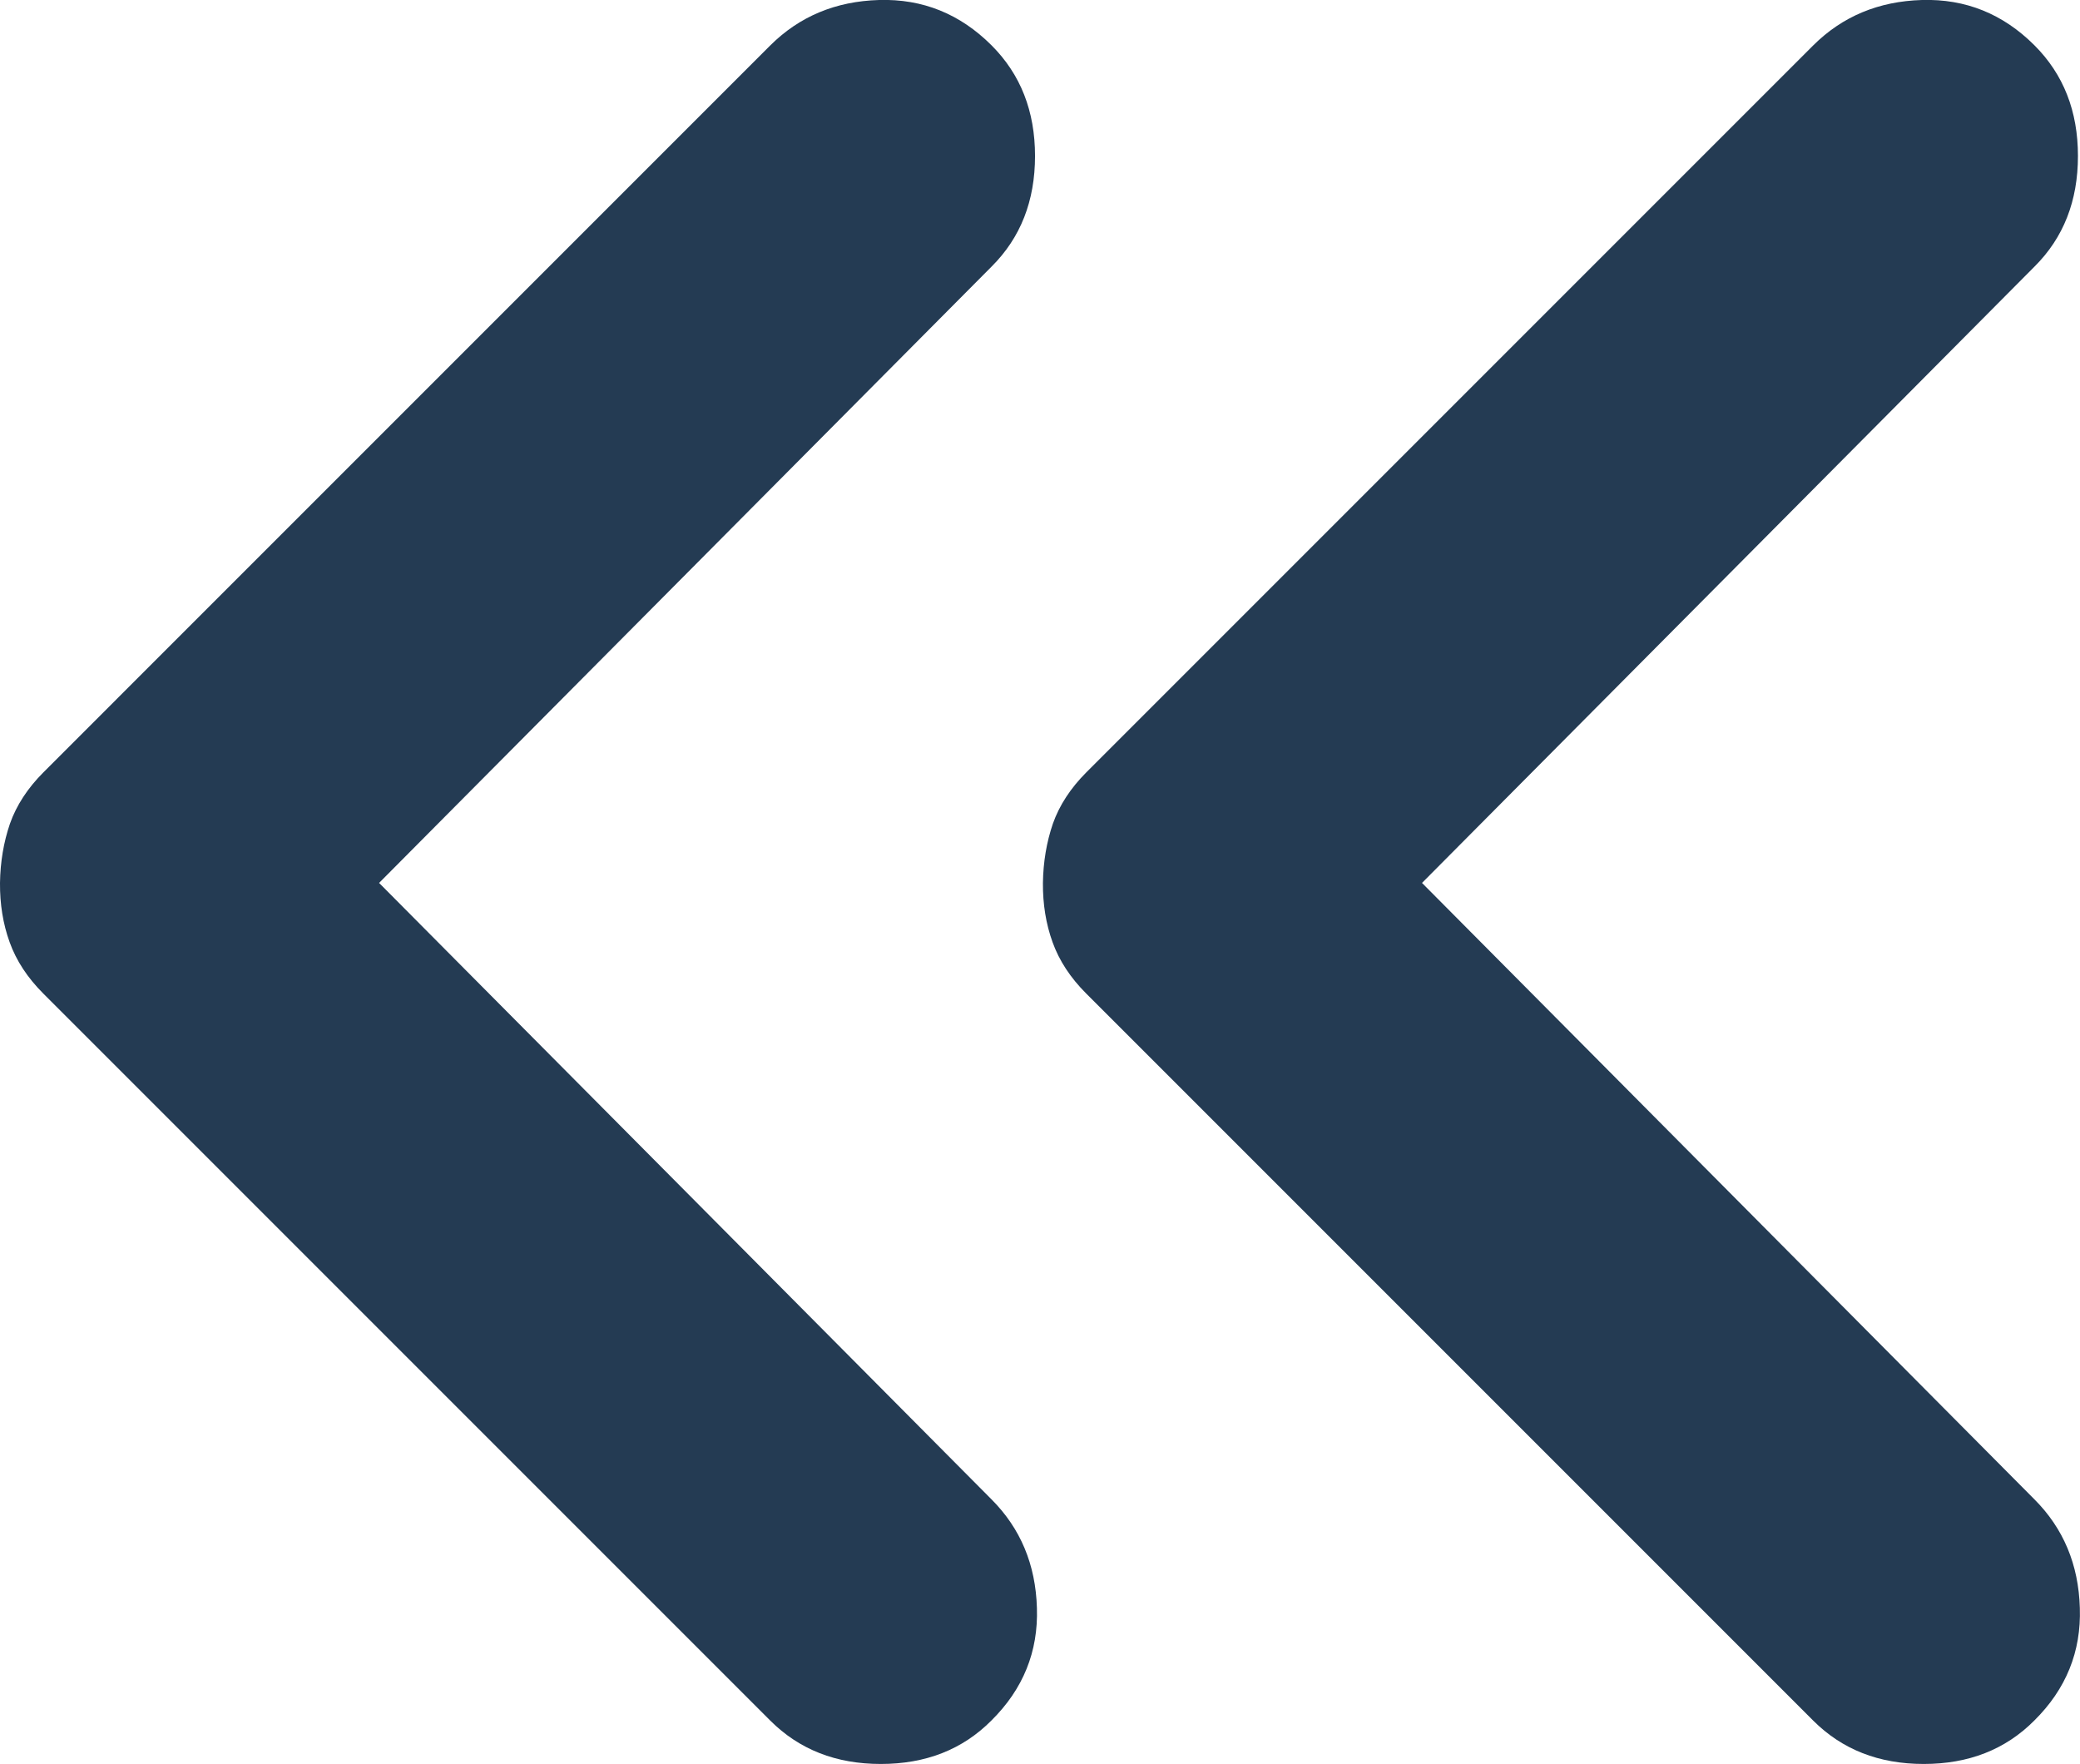
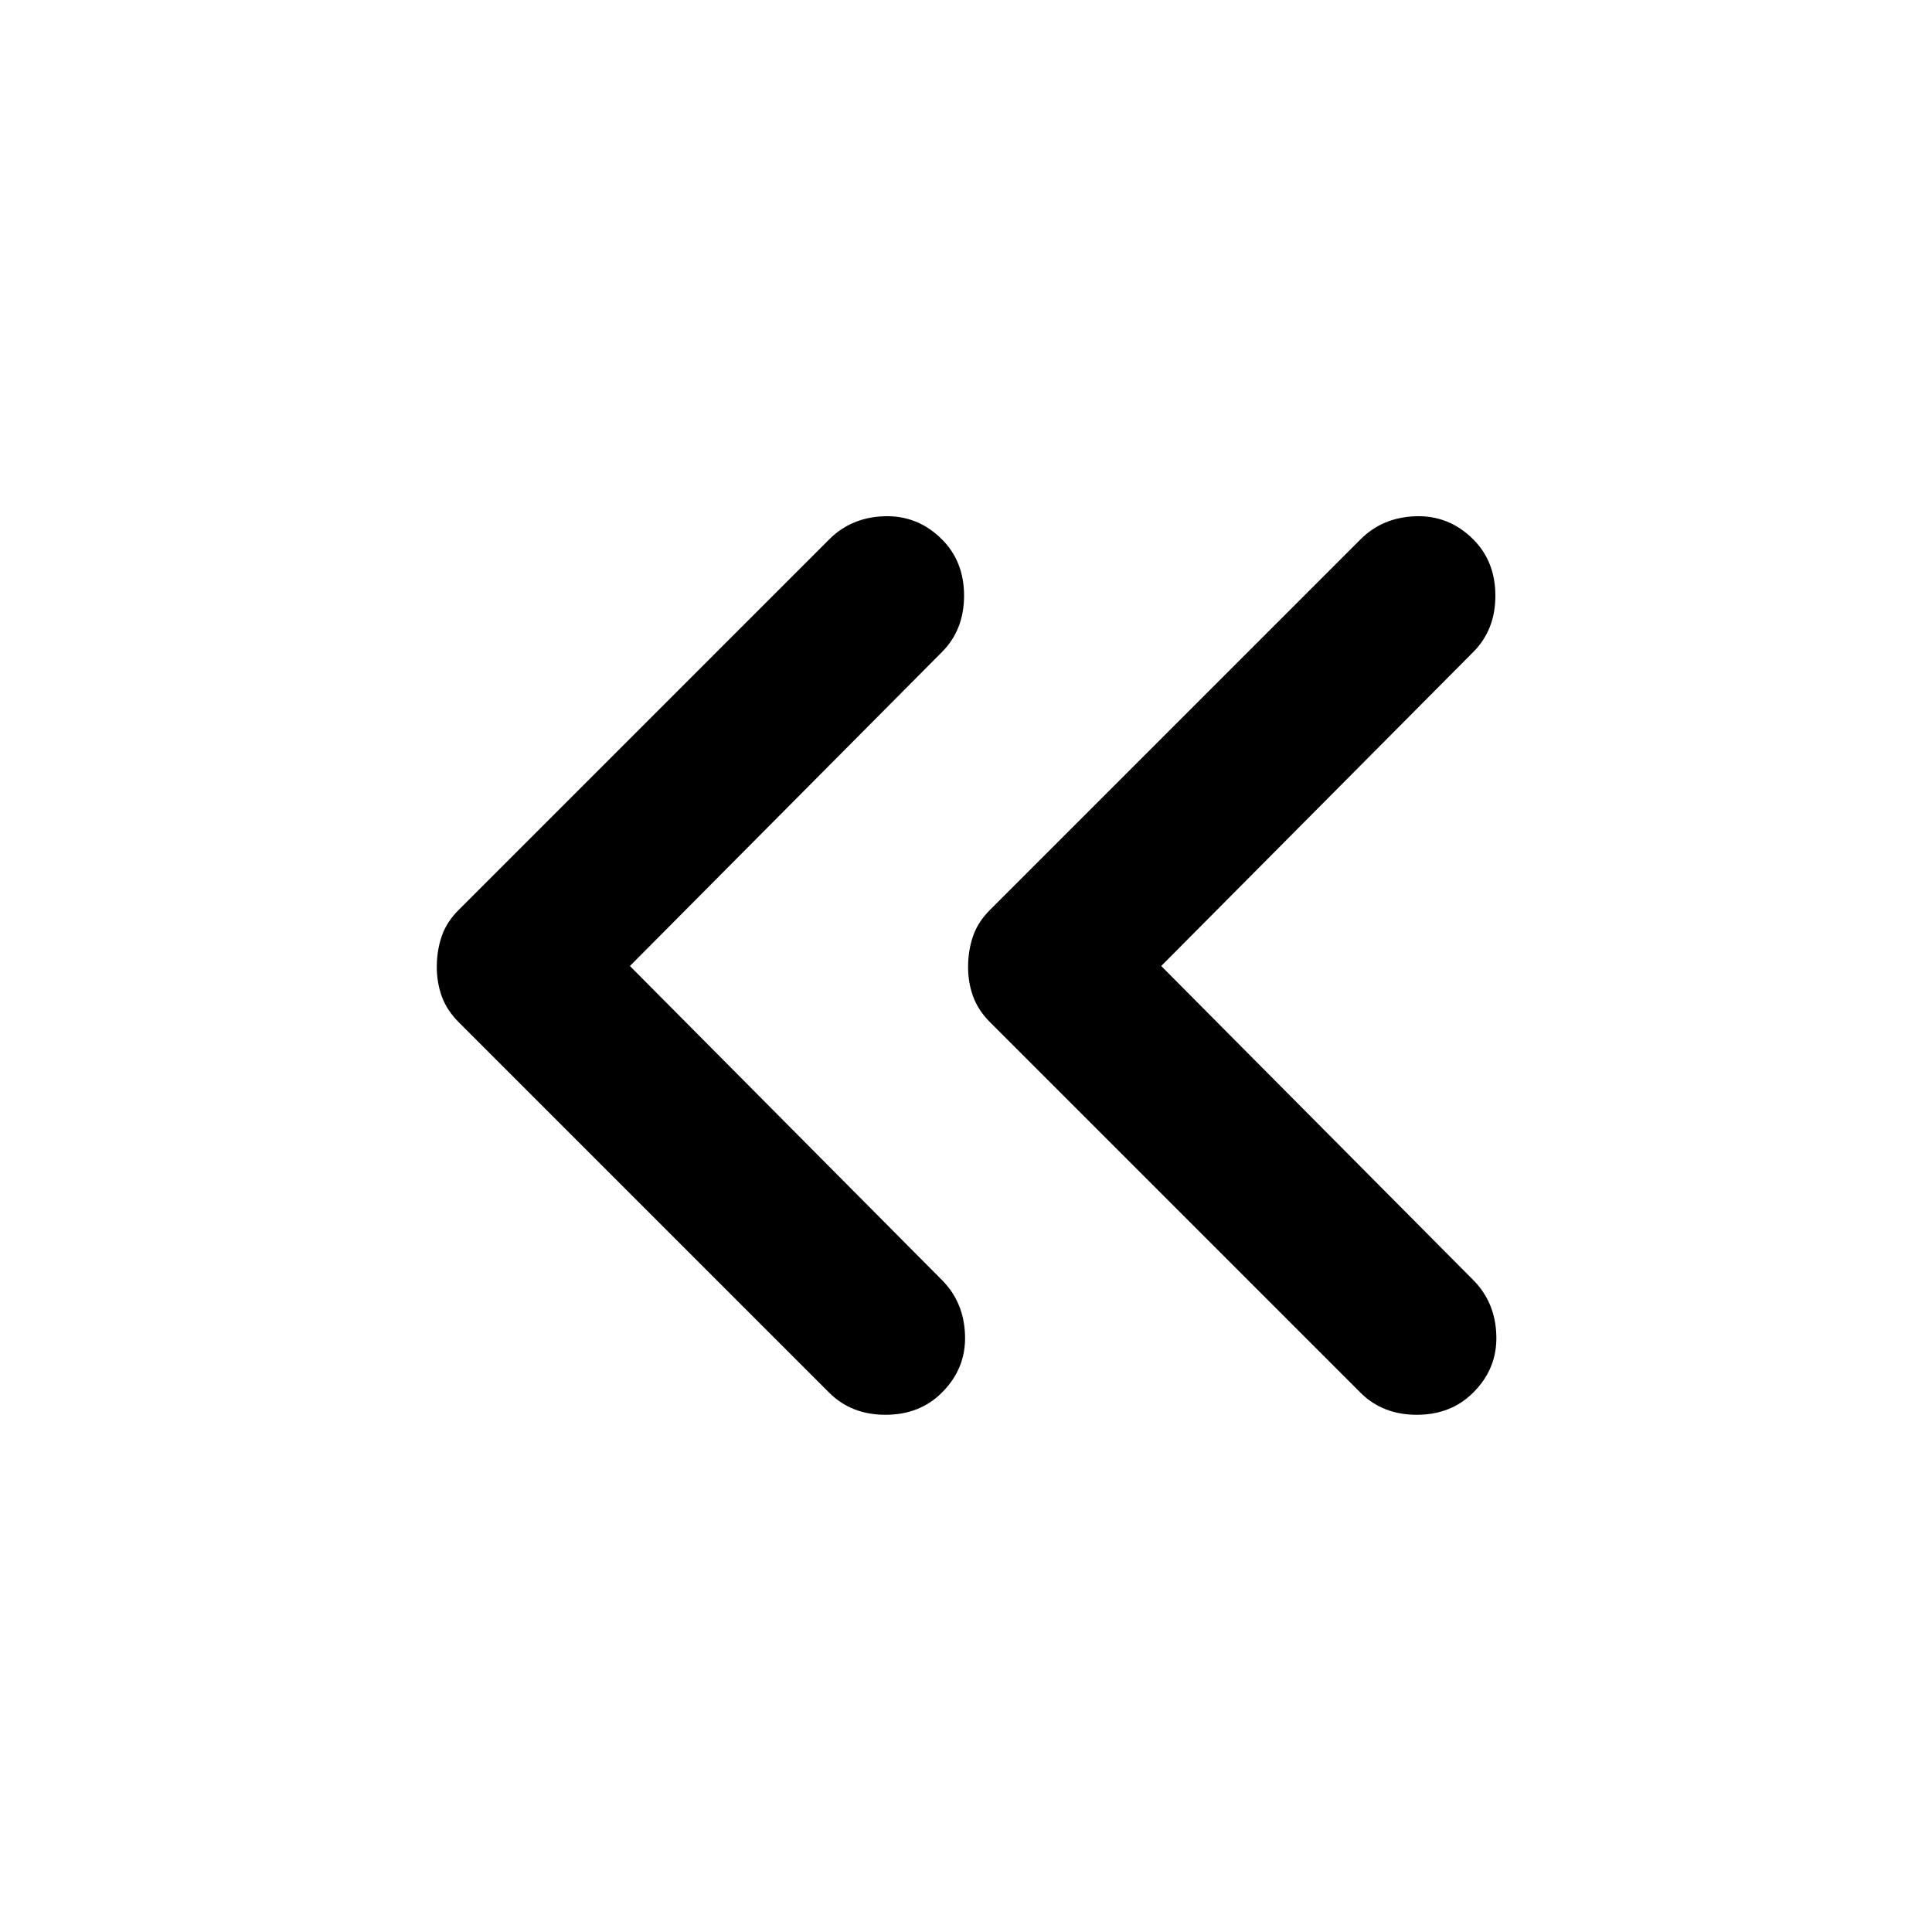
- <svg xmlns="http://www.w3.org/2000/svg" viewBox="432.34 259.284 13.163 11.162" width="13.163px" height="11.162px">
-   <path d="M 434.739 264.871 L 438.614 268.771 C 438.798 268.955 438.894 269.184 438.902 269.459 C 438.911 269.735 438.815 269.972 438.614 270.171 C 438.431 270.355 438.198 270.446 437.914 270.446 C 437.631 270.446 437.398 270.355 437.214 270.171 L 432.614 265.571 C 432.514 265.471 432.443 265.363 432.401 265.246 C 432.359 265.13 432.339 265.005 432.34 264.871 C 432.342 264.738 432.363 264.613 432.403 264.496 C 432.444 264.38 432.515 264.271 432.615 264.171 L 437.215 259.571 C 437.399 259.388 437.628 259.292 437.903 259.284 C 438.179 259.276 438.416 259.372 438.615 259.571 C 438.799 259.755 438.89 259.988 438.89 260.271 C 438.89 260.555 438.799 260.788 438.615 260.971 L 434.739 264.871 Z M 441.339 264.871 L 445.214 268.771 C 445.398 268.955 445.494 269.184 445.502 269.459 C 445.511 269.735 445.415 269.972 445.214 270.171 C 445.031 270.355 444.798 270.446 444.514 270.446 C 444.231 270.446 443.998 270.355 443.814 270.171 L 439.214 265.571 C 439.114 265.471 439.043 265.363 439.001 265.246 C 438.959 265.13 438.939 265.005 438.94 264.871 C 438.942 264.738 438.963 264.613 439.003 264.496 C 439.044 264.38 439.115 264.271 439.215 264.171 L 443.815 259.571 C 443.999 259.388 444.228 259.292 444.503 259.284 C 444.779 259.276 445.016 259.372 445.215 259.571 C 445.399 259.755 445.49 259.988 445.49 260.271 C 445.49 260.555 445.399 260.788 445.215 260.971 L 441.339 264.871 Z" style="stroke-width: 1; fill: rgb(36, 59, 83);" id="object-7" />
+ <svg xmlns="http://www.w3.org/2000/svg" width="128" height="128" viewBox="0 0 24 24">
+   <path fill="currentColor" d="m7.825 12 3.875 3.9q.275.275.288.688t-.288.712q-.275.275-.7.275t-.7-.275l-4.6-4.6q-.15-.15-.213-.325T5.426 12t.063-.375.212-.325l4.6-4.6q.275-.275.688-.287t.712.287q.275.275.275.7t-.275.7zm6.6 0 3.875 3.9q.275.275.288.688t-.288.712q-.275.275-.7.275t-.7-.275l-4.6-4.6q-.15-.15-.213-.325T12.026 12t.063-.375.212-.325l4.6-4.6q.275-.275.688-.287t.712.287q.275.275.275.7t-.275.7z" />
</svg>
